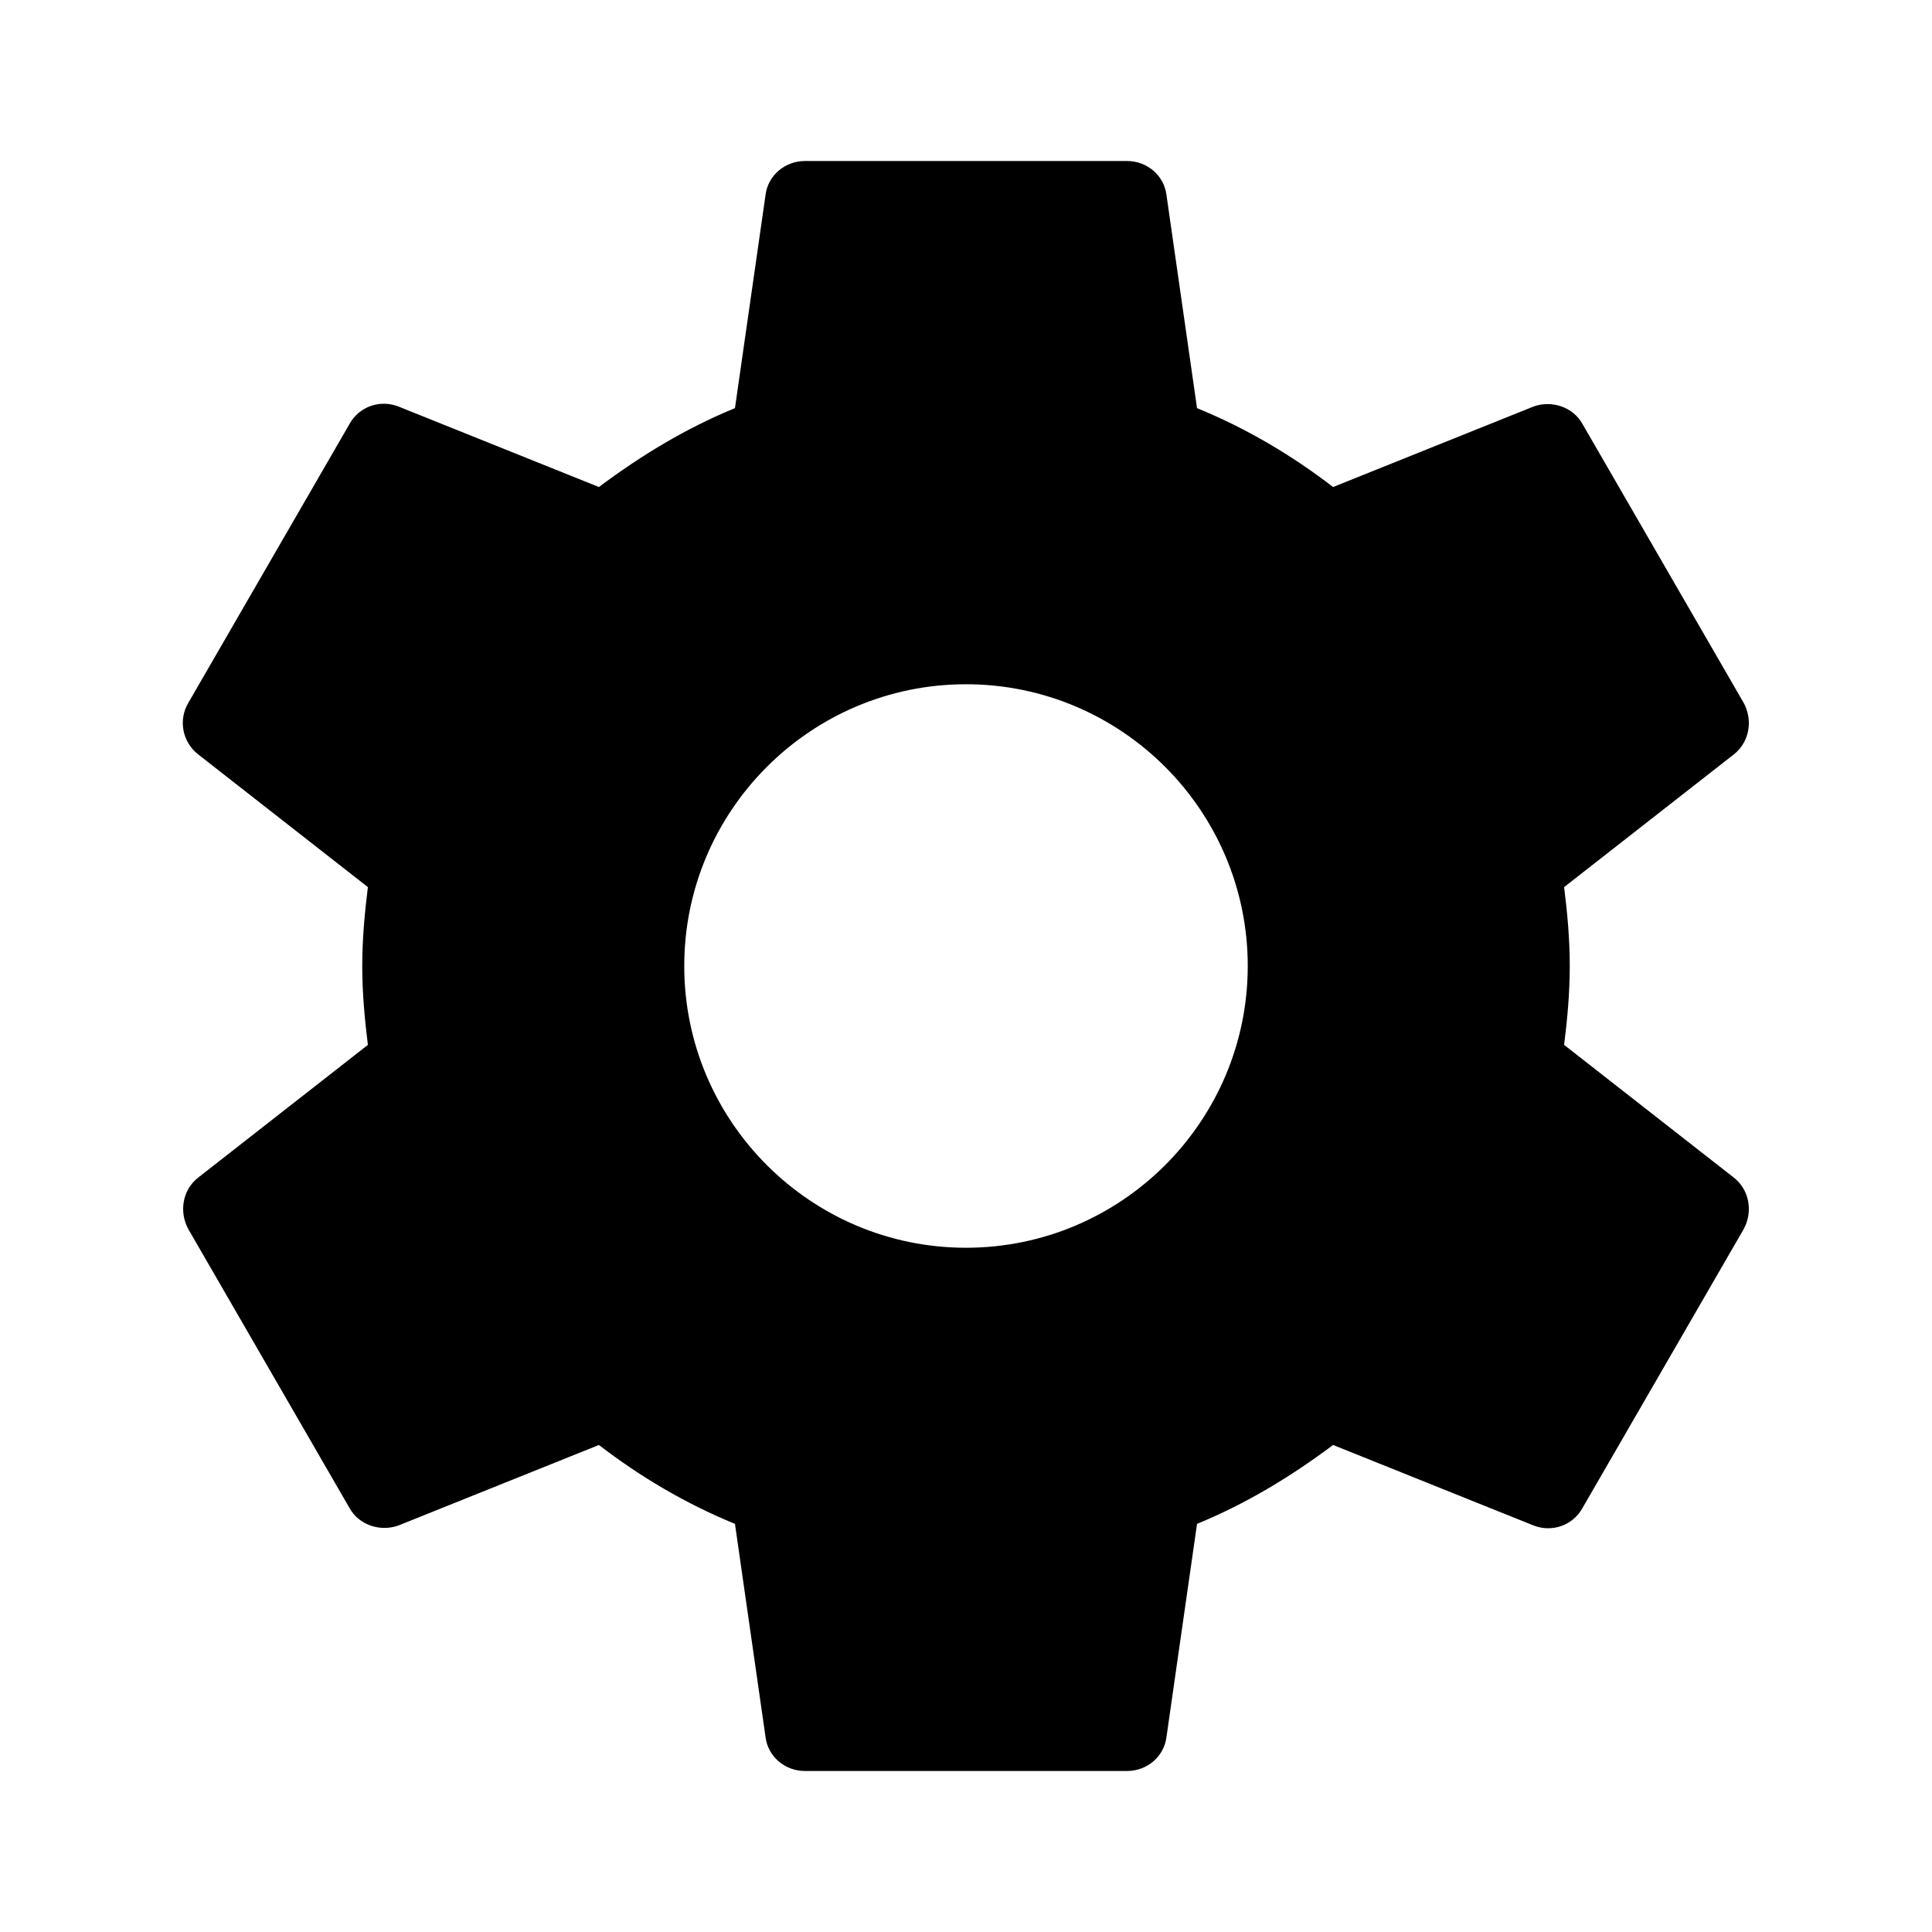
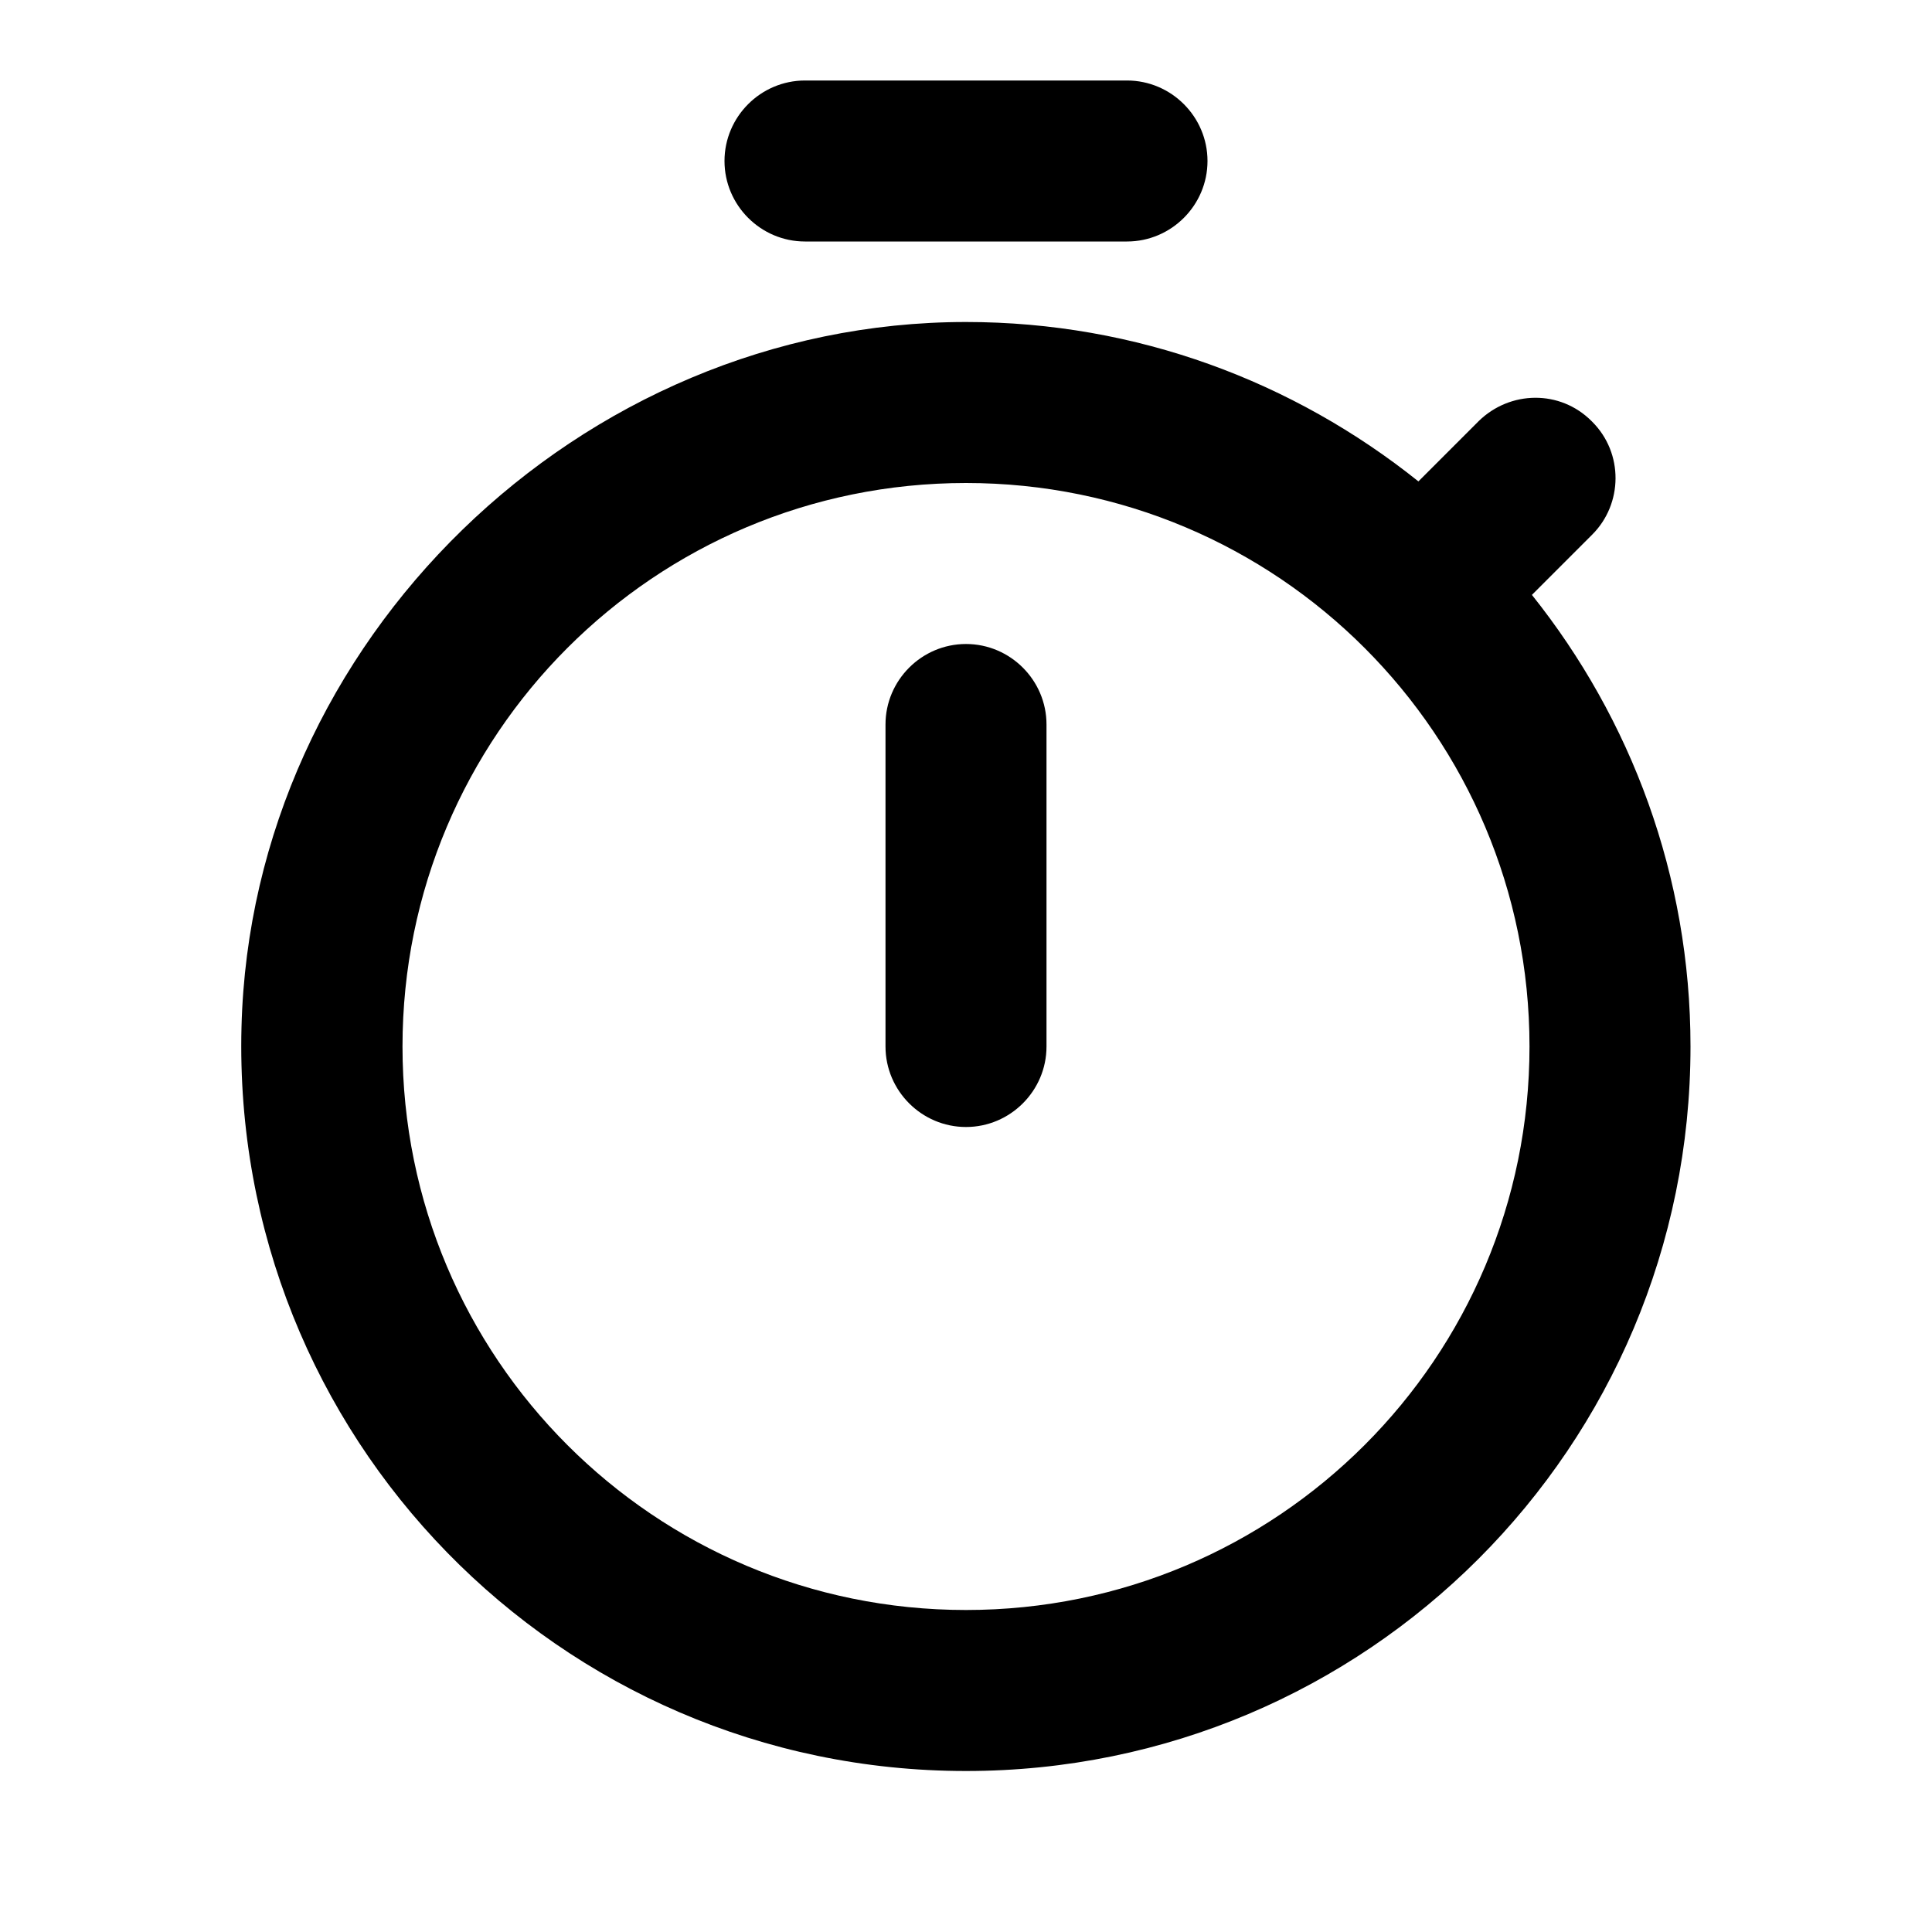
<svg xmlns="http://www.w3.org/2000/svg" height="24" viewBox="0 0 24 24" width="24">
-   <path d="M19.43 12.98c.04-.32.07-.64.07-.98s-.03-.66-.07-.98l2.11-1.65c.19-.15.24-.42.12-.64l-2-3.46c-.12-.22-.39-.3-.61-.22l-2.49 1c-.52-.4-1.08-.73-1.69-.98l-.38-2.65C14.46 2.18 14.25 2 14 2h-4c-.25 0-.46.18-.49.42l-.38 2.65c-.61.25-1.17.59-1.69.98l-2.49-1c-.23-.09-.49 0-.61.22l-2 3.46c-.13.22-.07.49.12.64l2.11 1.65c-.04.32-.07.65-.07.98s.03.66.07.98l-2.11 1.65c-.19.15-.24.42-.12.64l2 3.46c.12.22.39.3.61.22l2.49-1c.52.4 1.08.73 1.69.98l.38 2.65c.03.24.24.42.49.42h4c.25 0 .46-.18.49-.42l.38-2.65c.61-.25 1.17-.59 1.69-.98l2.49 1c.23.09.49 0 .61-.22l2-3.46c.12-.22.07-.49-.12-.64l-2.11-1.65zM12 15.5c-1.93 0-3.5-1.57-3.5-3.5s1.57-3.5 3.5-3.5 3.5 1.57 3.5 3.5-1.57 3.5-3.5 3.5z" />
+   <path d="M14 1h-4c-.55 0-1 .45-1 1s.45 1 1 1h4c.55 0 1-.45 1-1s-.45-1-1-1zm-2 13c.55 0 1-.45 1-1V9c0-.55-.45-1-1-1s-1 .45-1 1v4c0 .55.45 1 1 1zm7.03-6.61l.75-.75c.38-.38.39-1.01 0-1.4l-.01-.01c-.39-.39-1.01-.38-1.4 0l-.75.75C16.07 4.74 14.12 4 12 4c-4.8 0-8.88 3.96-9 8.76C2.87 17.84 6.94 22 12 22c4.98 0 9-4.03 9-9 0-2.12-.74-4.07-1.97-5.61zM12 20c-3.87 0-7-3.13-7-7s3.13-7 7-7 7 3.13 7 7-3.13 7-7 7z" />
</svg>
